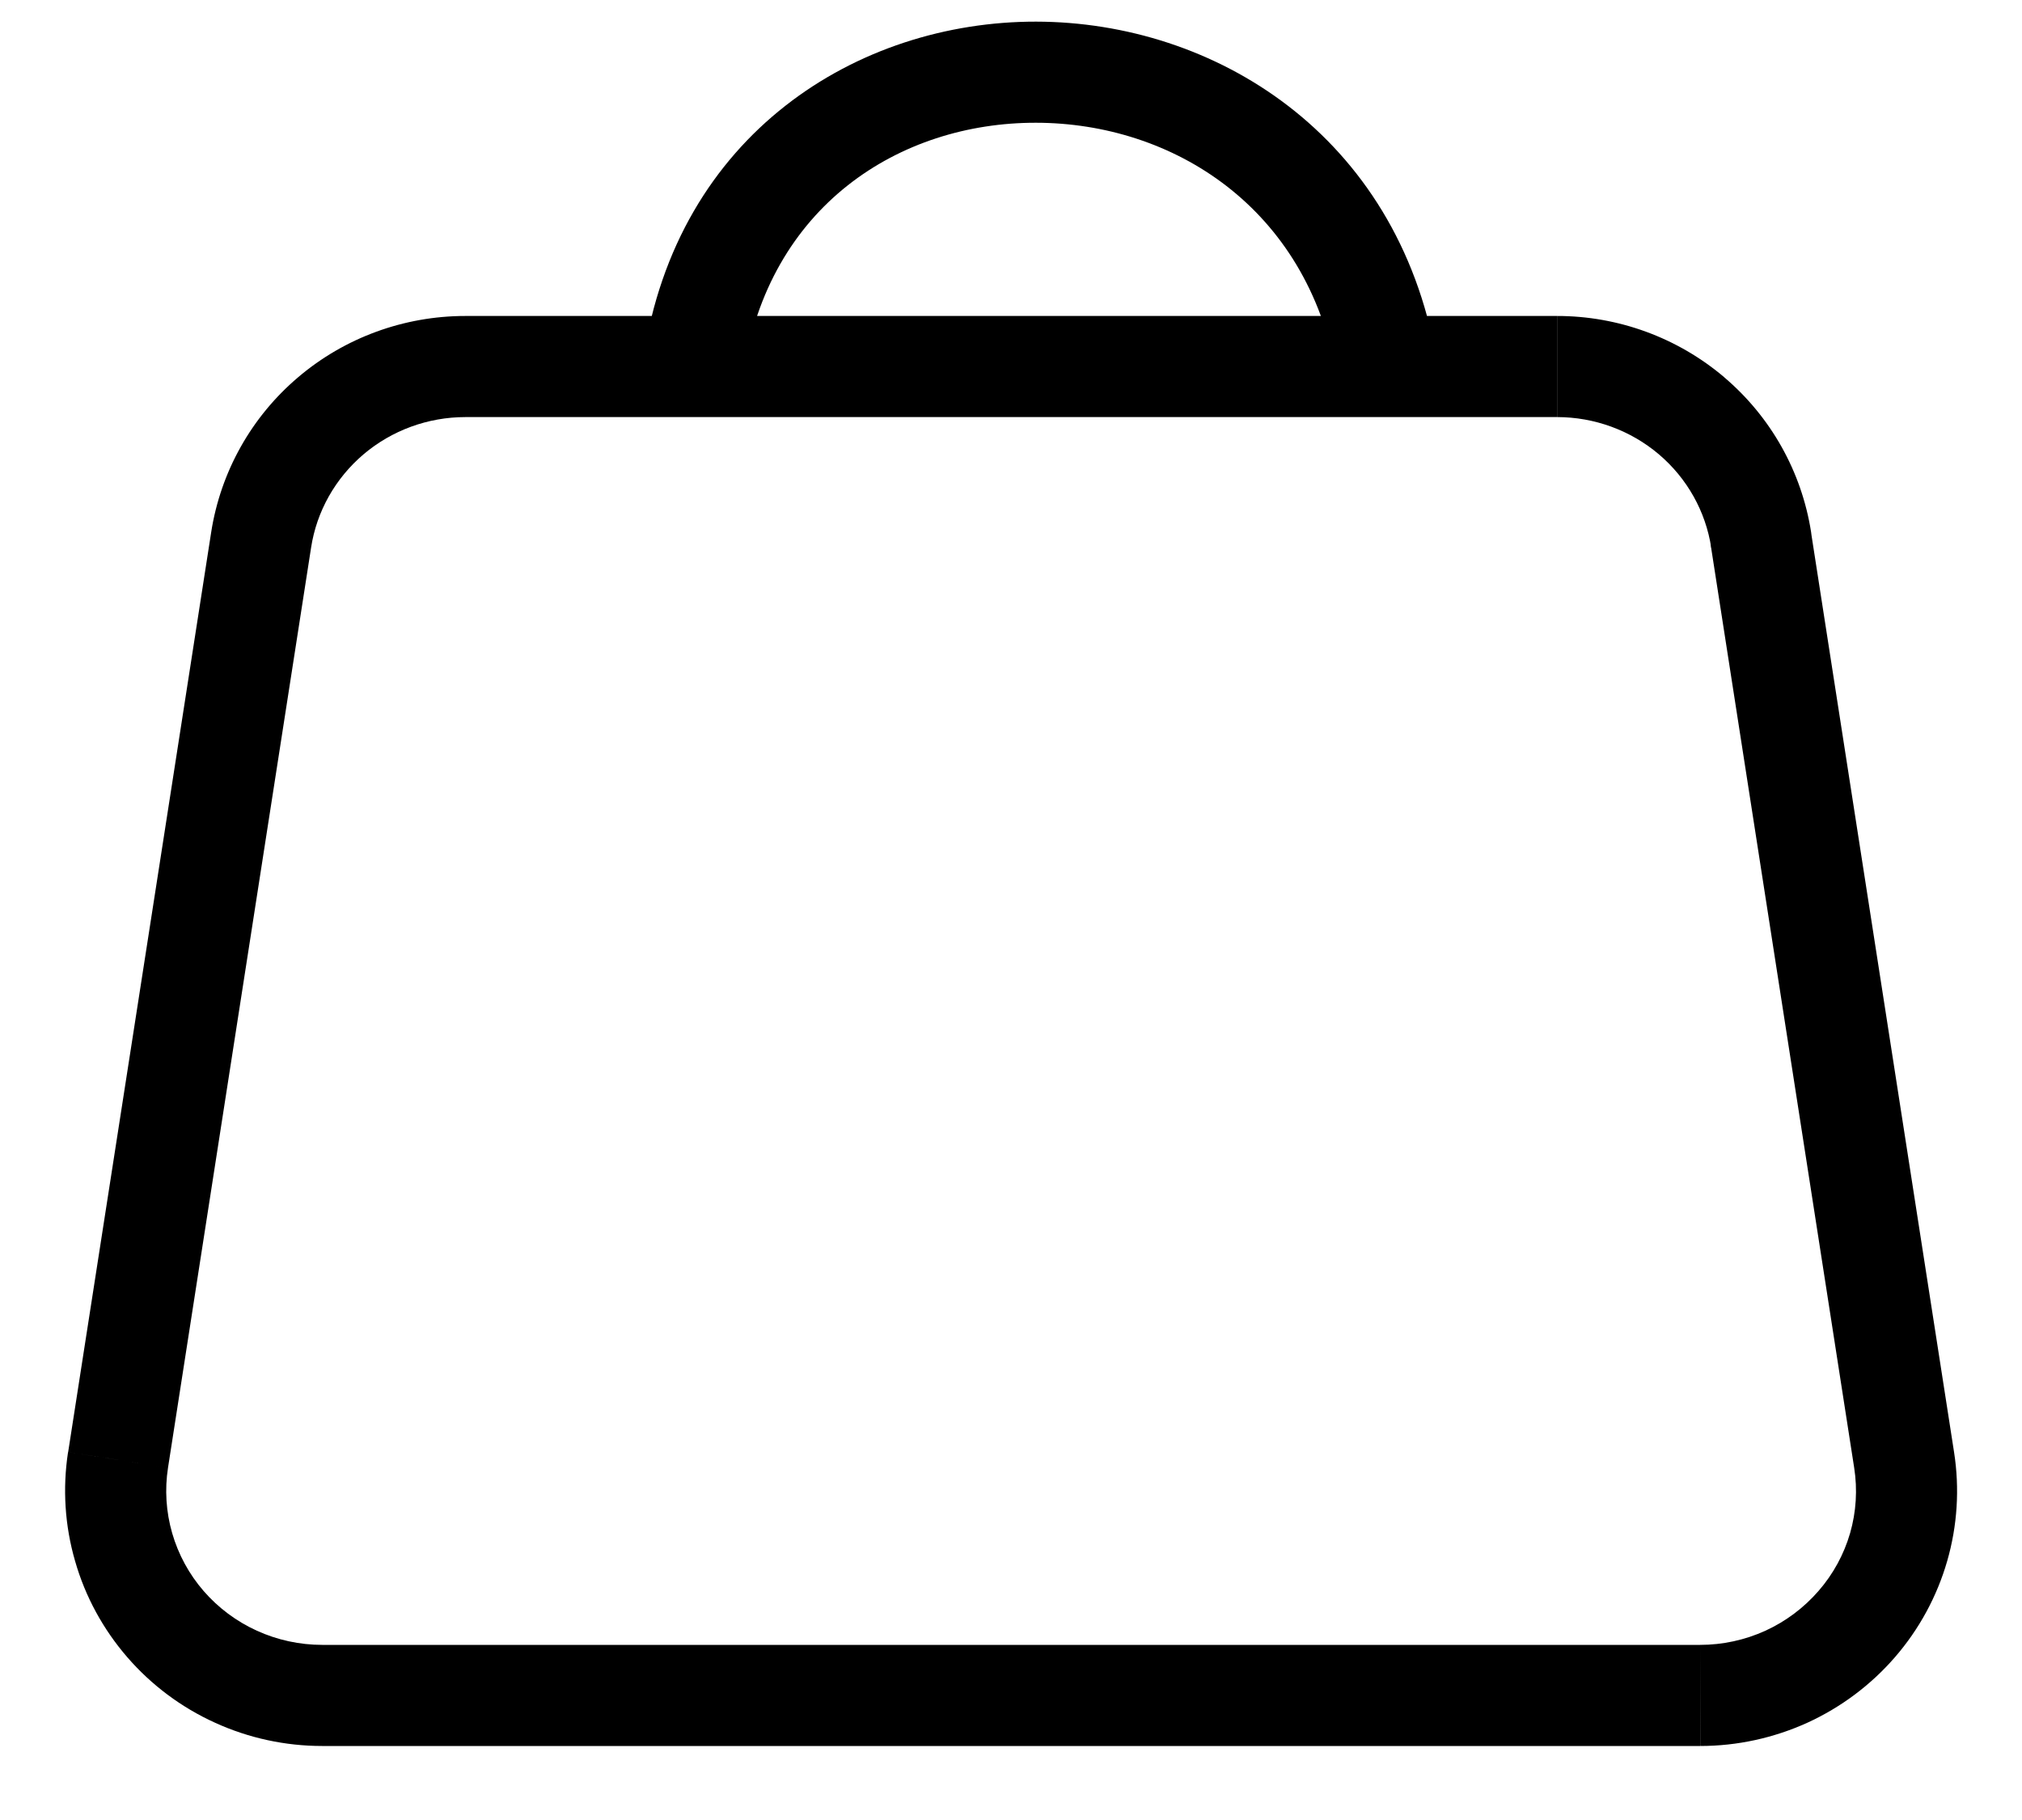
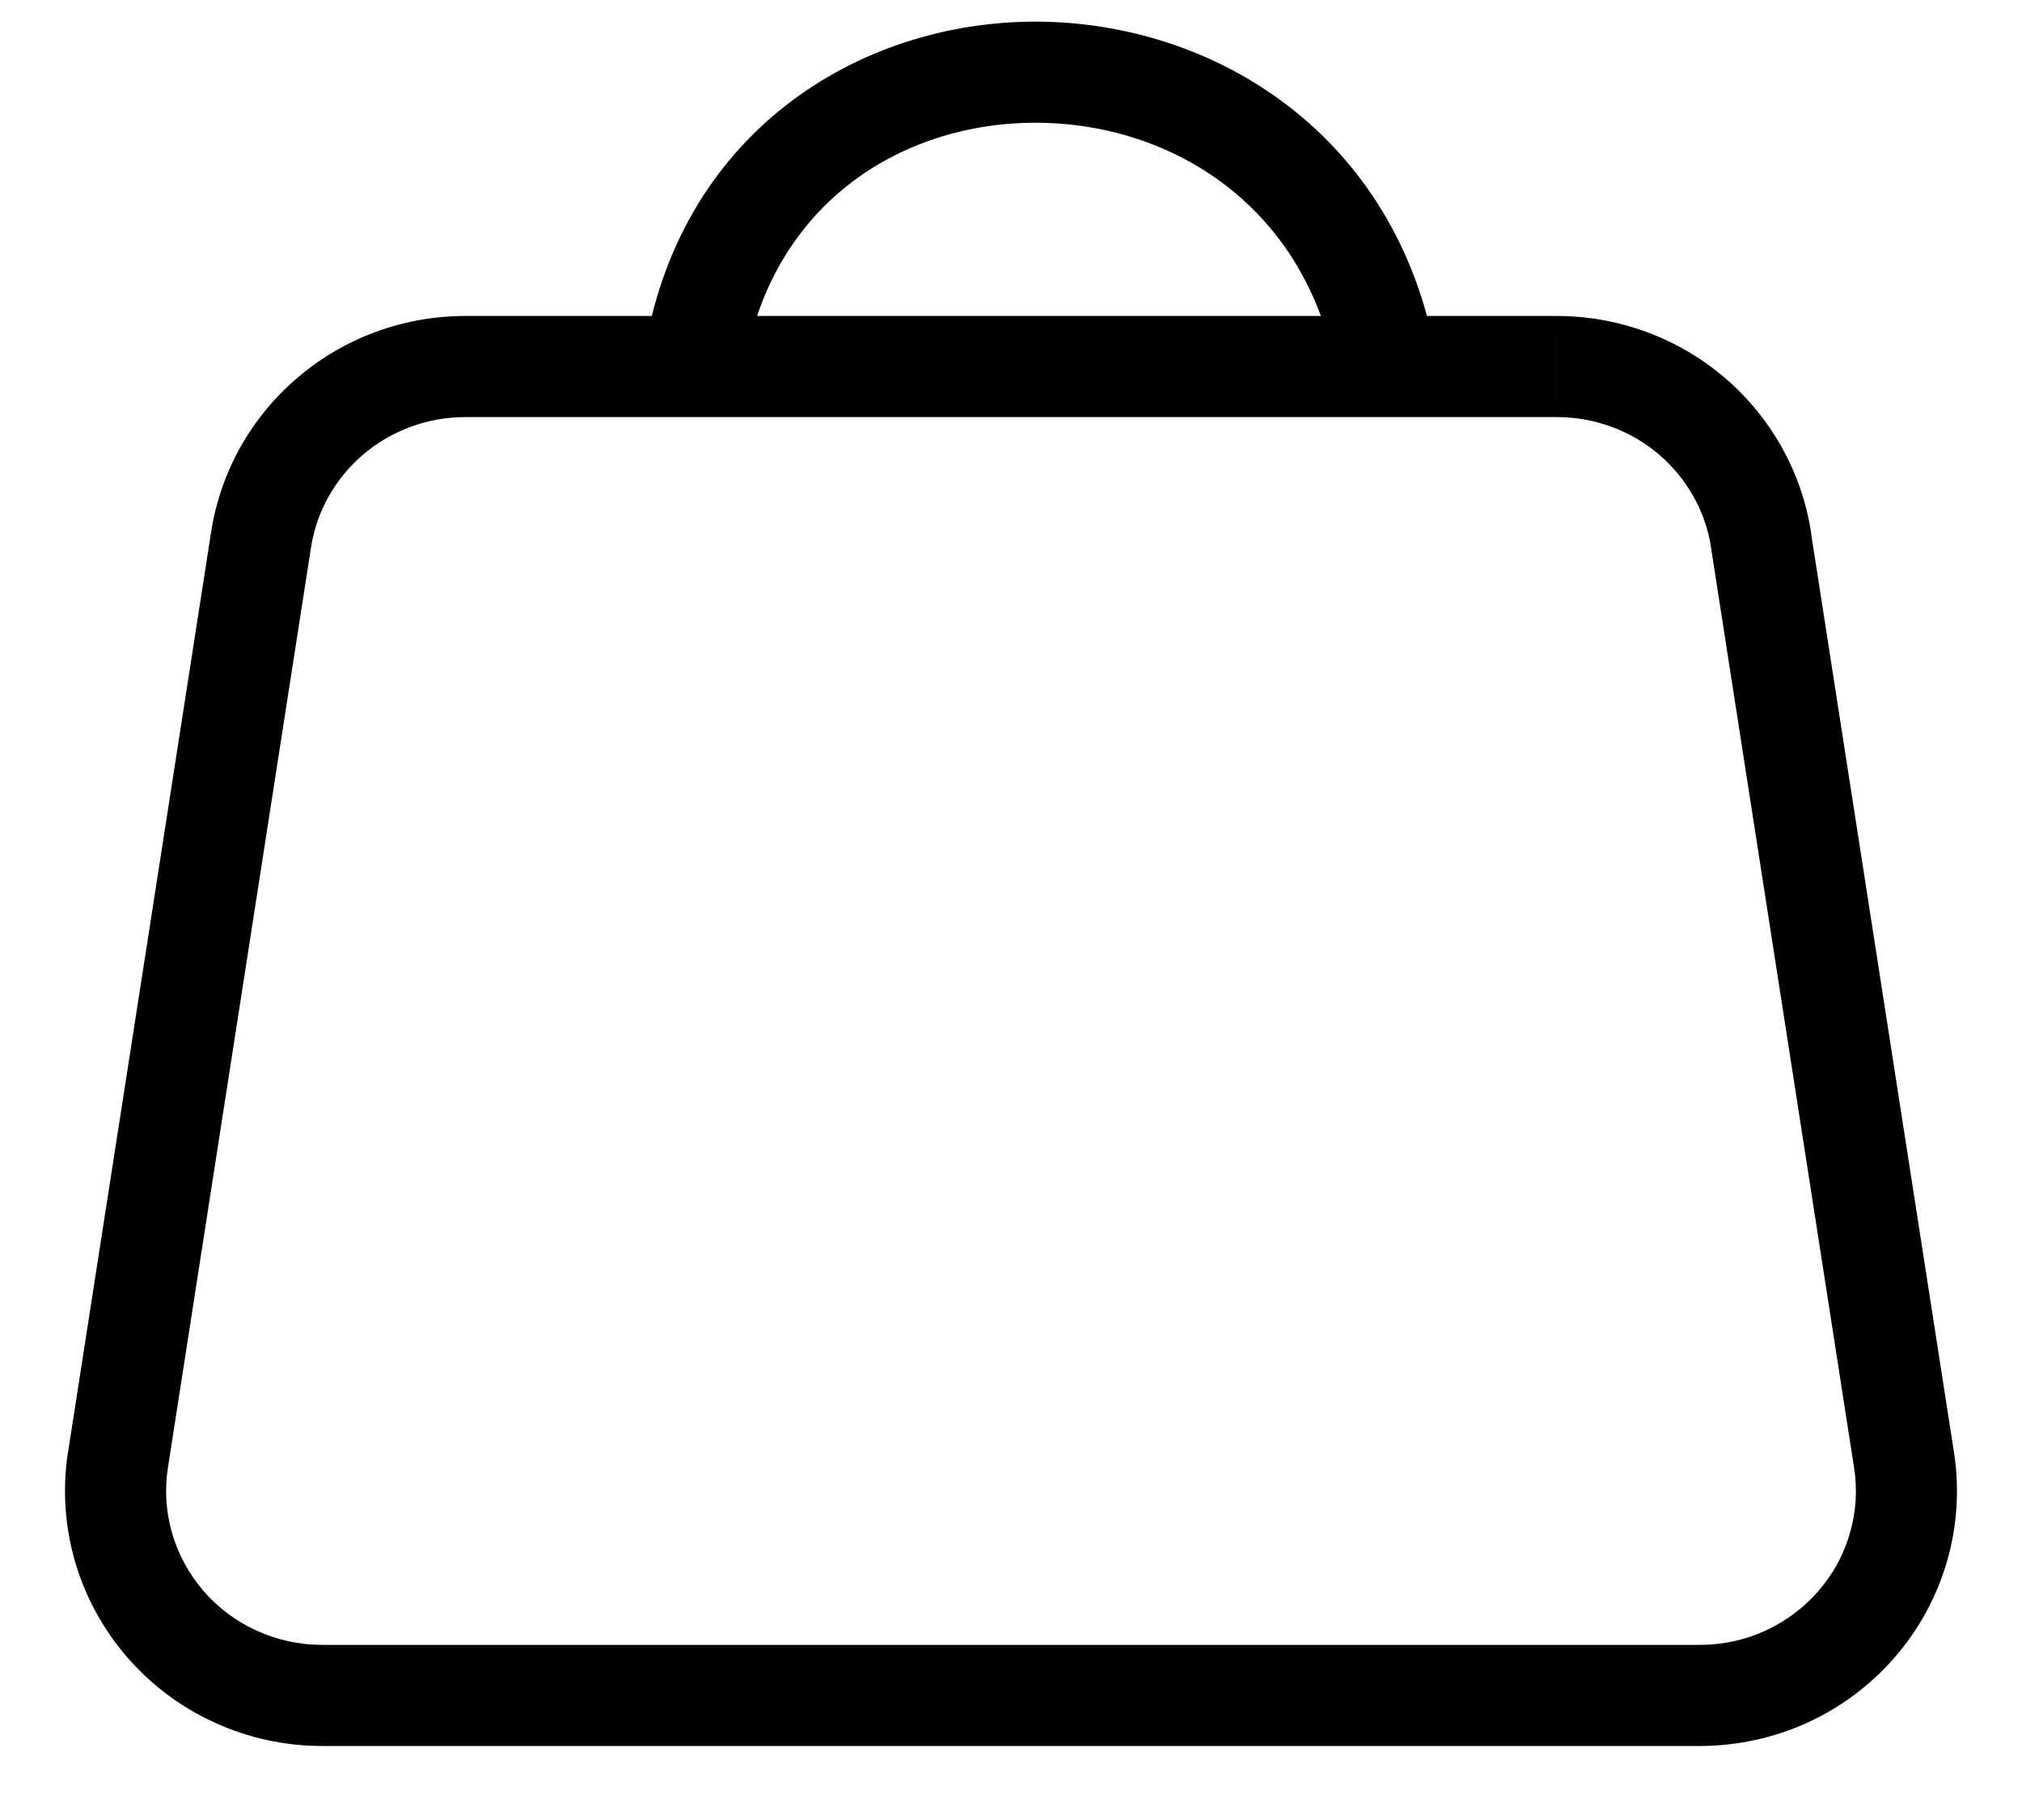
- <svg xmlns="http://www.w3.org/2000/svg" width="20" height="18" fill="none">
-   <path d="M17.418 5.34v-.5a.5.5 0 00-.494.576l.494-.076zm1.415 9.099l.494-.077-.494.076zm-2.017 2.329v.5-.5zm-13.63 0v-.5.5zm-2.02-2.33l-.493-.076.494.076zM2.583 5.34l.494.076-.494-.076zm2.02-1.715v.5-.5zm10.797 0v.5-.5zm2.02 1.715v.5a.5.5 0 00.494-.577l-.494.077zm-.495.076l1.415 9.1.988-.154-1.415-9.1-.988.154zm1.415 9.1a1.5 1.5 0 01-.04.646l.96.277c.101-.35.124-.717.068-1.077l-.988.153zm-.04.646a1.51 1.51 0 01-.312.572l.756.655c.239-.276.415-.6.516-.95l-.96-.277zm-.312.572a1.55 1.55 0 01-.526.394l.415.91c.332-.152.628-.373.867-.649l-.756-.655zm-.526.394c-.202.092-.423.14-.646.14l.001 1c.366 0 .727-.079 1.06-.23l-.415-.91zm-.645.14H3.186v1h13.63v-1zm-13.63 0c-.223 0-.444-.048-.646-.14l-.414.91c.333.152.695.23 1.06.23v-1zm-.646-.14a1.542 1.542 0 01-.527-.393l-.755.655c.239.276.535.497.868.648l.414-.91zm-.527-.393a1.516 1.516 0 01-.311-.572l-.96.277c.1.35.277.674.516.95l.755-.655zm-.311-.572a1.502 1.502 0 01-.041-.648l-.989-.153c-.055.36-.032.728.07 1.078l.96-.277zm-.041-.648l1.415-9.099-.988-.153-1.415 9.099.988.153zm1.415-9.099c.055-.358.239-.685.519-.923l-.647-.762a2.517 2.517 0 00-.86 1.532l.988.153zm.519-.923c.28-.237.637-.368 1.007-.368v-1c-.606 0-1.193.214-1.654.606l.647.762zm1.007-.368H15.4v-1H4.602v1zm10.798 0c.37 0 .727.131 1.007.368l.647-.762a2.556 2.556 0 00-1.654-.606v1zm1.007.368c.28.238.463.565.518.923l.988-.153a2.516 2.516 0 00-.86-1.532l-.646.762zm1.012.347v1-1zM7.352 3.698c.247-1.66 1.545-2.486 2.895-2.484 1.352.002 2.683.835 2.975 2.497l.985-.173C13.818 1.328 12.01.217 10.248.214 8.483.212 6.694 1.324 6.363 3.551l.989.147z" fill="currentColor" />
+ <svg xmlns="http://www.w3.org/2000/svg" width="20" height="18" viewBox="0 0 20 18" fill="none">
+   <path d="M17.418 5.34V4.84C17.272 4.84 17.134 4.903 17.039 5.014C16.944 5.125 16.902 5.272 16.924 5.416L17.418 5.34ZM18.833 14.438L19.327 14.362L19.327 14.362L18.833 14.438ZM16.816 16.768V17.268H16.816L16.816 16.768ZM3.186 16.768V16.268H3.186L3.186 16.768ZM1.167 14.438L0.673 14.362L0.672 14.362L1.167 14.438ZM2.582 5.34L3.076 5.416L3.076 5.416L2.582 5.34ZM4.602 3.625L4.602 4.125H4.602V3.625ZM15.399 3.625V4.125H15.4L15.399 3.625ZM17.419 5.34V5.84C17.565 5.84 17.704 5.776 17.799 5.665C17.894 5.554 17.936 5.407 17.913 5.263L17.419 5.34ZM16.924 5.416L18.339 14.515L19.327 14.362L17.912 5.263L16.924 5.416ZM18.339 14.515C18.373 14.731 18.359 14.952 18.298 15.162L19.259 15.439C19.36 15.089 19.383 14.722 19.327 14.362L18.339 14.515ZM18.298 15.162C18.238 15.373 18.132 15.568 17.987 15.734L18.743 16.389C18.982 16.113 19.158 15.789 19.259 15.439L18.298 15.162ZM17.987 15.734C17.843 15.901 17.663 16.035 17.461 16.128L17.876 17.038C18.208 16.886 18.504 16.665 18.743 16.389L17.987 15.734ZM17.461 16.128C17.259 16.22 17.038 16.268 16.815 16.268L16.816 17.268C17.182 17.267 17.543 17.189 17.876 17.038L17.461 16.128ZM16.816 16.268H3.186V17.268H16.816V16.268ZM3.186 16.268C2.963 16.268 2.742 16.22 2.54 16.128L2.126 17.038C2.459 17.19 2.821 17.268 3.186 17.268L3.186 16.268ZM2.54 16.128C2.337 16.036 2.158 15.902 2.013 15.735L1.258 16.39C1.497 16.666 1.793 16.887 2.126 17.038L2.54 16.128ZM2.013 15.735C1.869 15.568 1.763 15.373 1.702 15.163L0.741 15.44C0.842 15.79 1.019 16.114 1.258 16.39L2.013 15.735ZM1.702 15.163C1.641 14.952 1.627 14.731 1.661 14.515L0.672 14.362C0.617 14.722 0.64 15.09 0.741 15.44L1.702 15.163ZM1.661 14.515L3.076 5.416L2.088 5.263L0.673 14.362L1.661 14.515ZM3.076 5.416C3.131 5.058 3.315 4.731 3.595 4.493L2.948 3.731C2.486 4.122 2.18 4.666 2.088 5.263L3.076 5.416ZM3.595 4.493C3.874 4.256 4.232 4.125 4.602 4.125L4.603 3.125C3.996 3.125 3.409 3.339 2.948 3.731L3.595 4.493ZM4.602 4.125H15.399V3.125H4.602V4.125ZM15.4 4.125C15.77 4.125 16.127 4.256 16.407 4.493L17.054 3.731C16.593 3.34 16.006 3.125 15.399 3.125L15.4 4.125ZM16.407 4.493C16.686 4.731 16.87 5.058 16.925 5.416L17.913 5.263C17.821 4.666 17.515 4.123 17.054 3.731L16.407 4.493ZM17.419 4.84H17.418V5.84H17.419V4.84ZM7.352 3.698C7.599 2.037 8.897 1.212 10.247 1.214C11.599 1.216 12.93 2.049 13.222 3.711L14.207 3.538C13.818 1.328 12.01 0.217 10.248 0.214C8.483 0.212 6.694 1.324 6.363 3.551L7.352 3.698Z" fill="currentColor" />
</svg>
